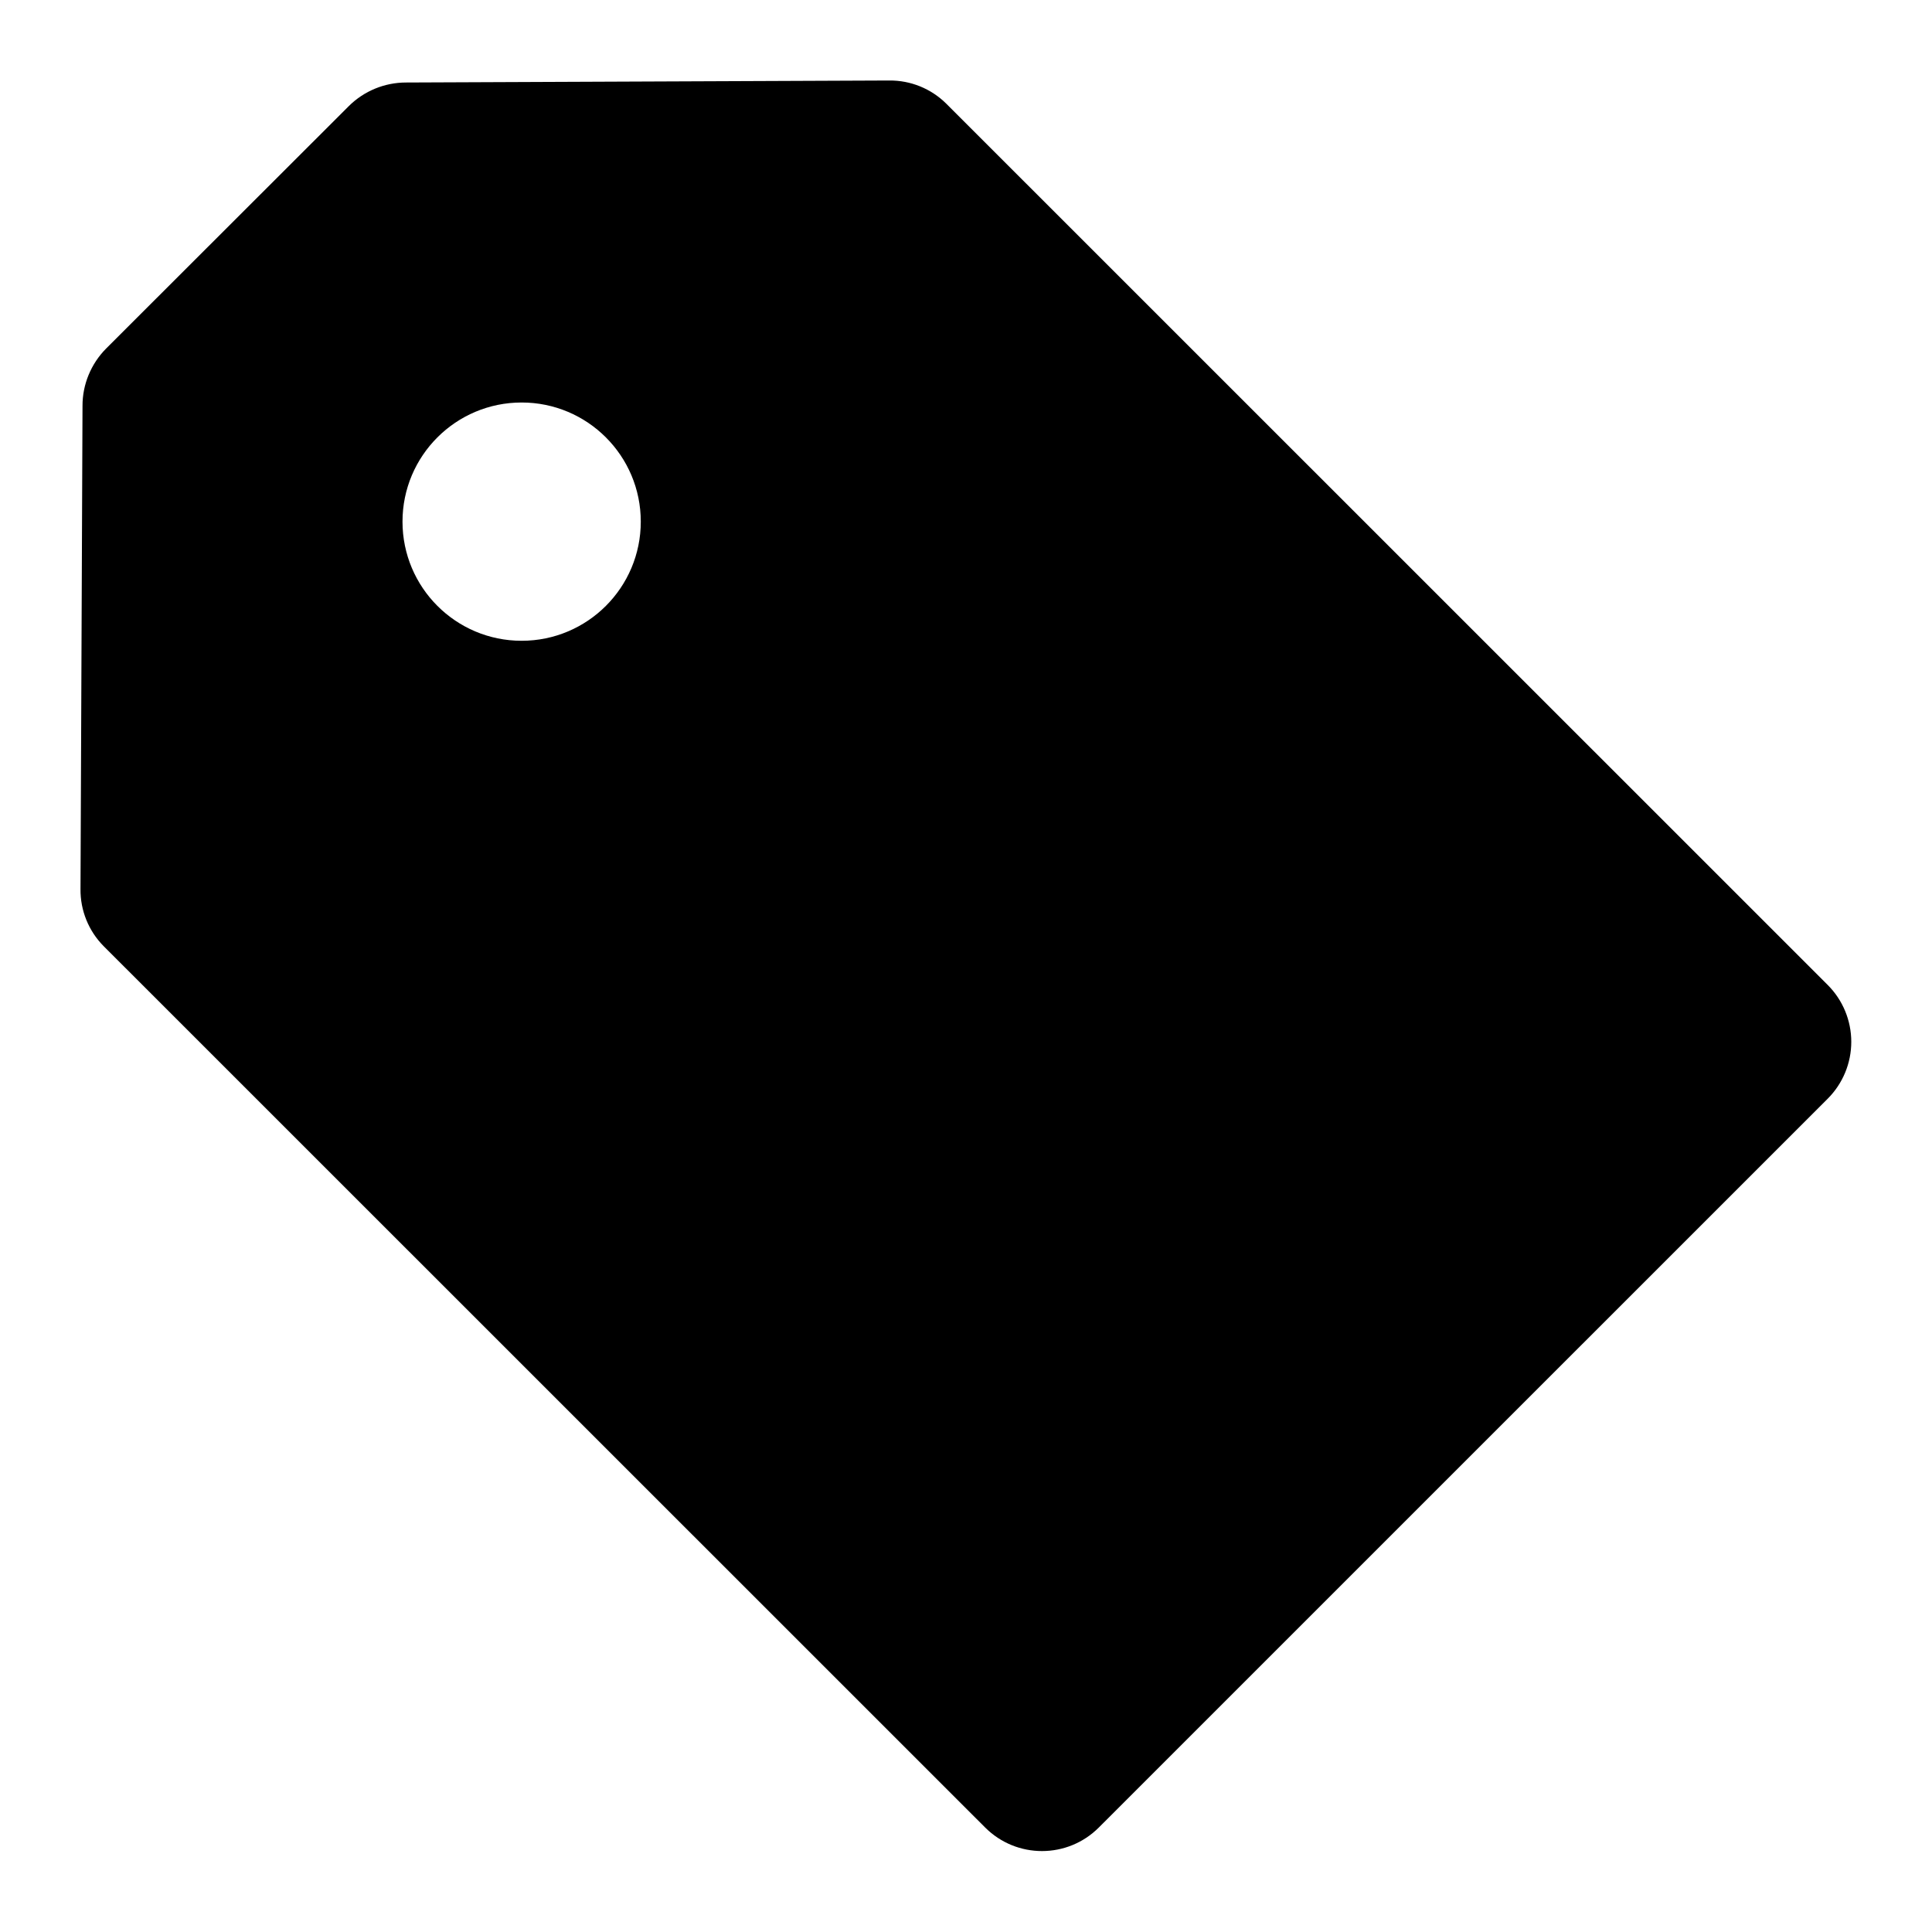
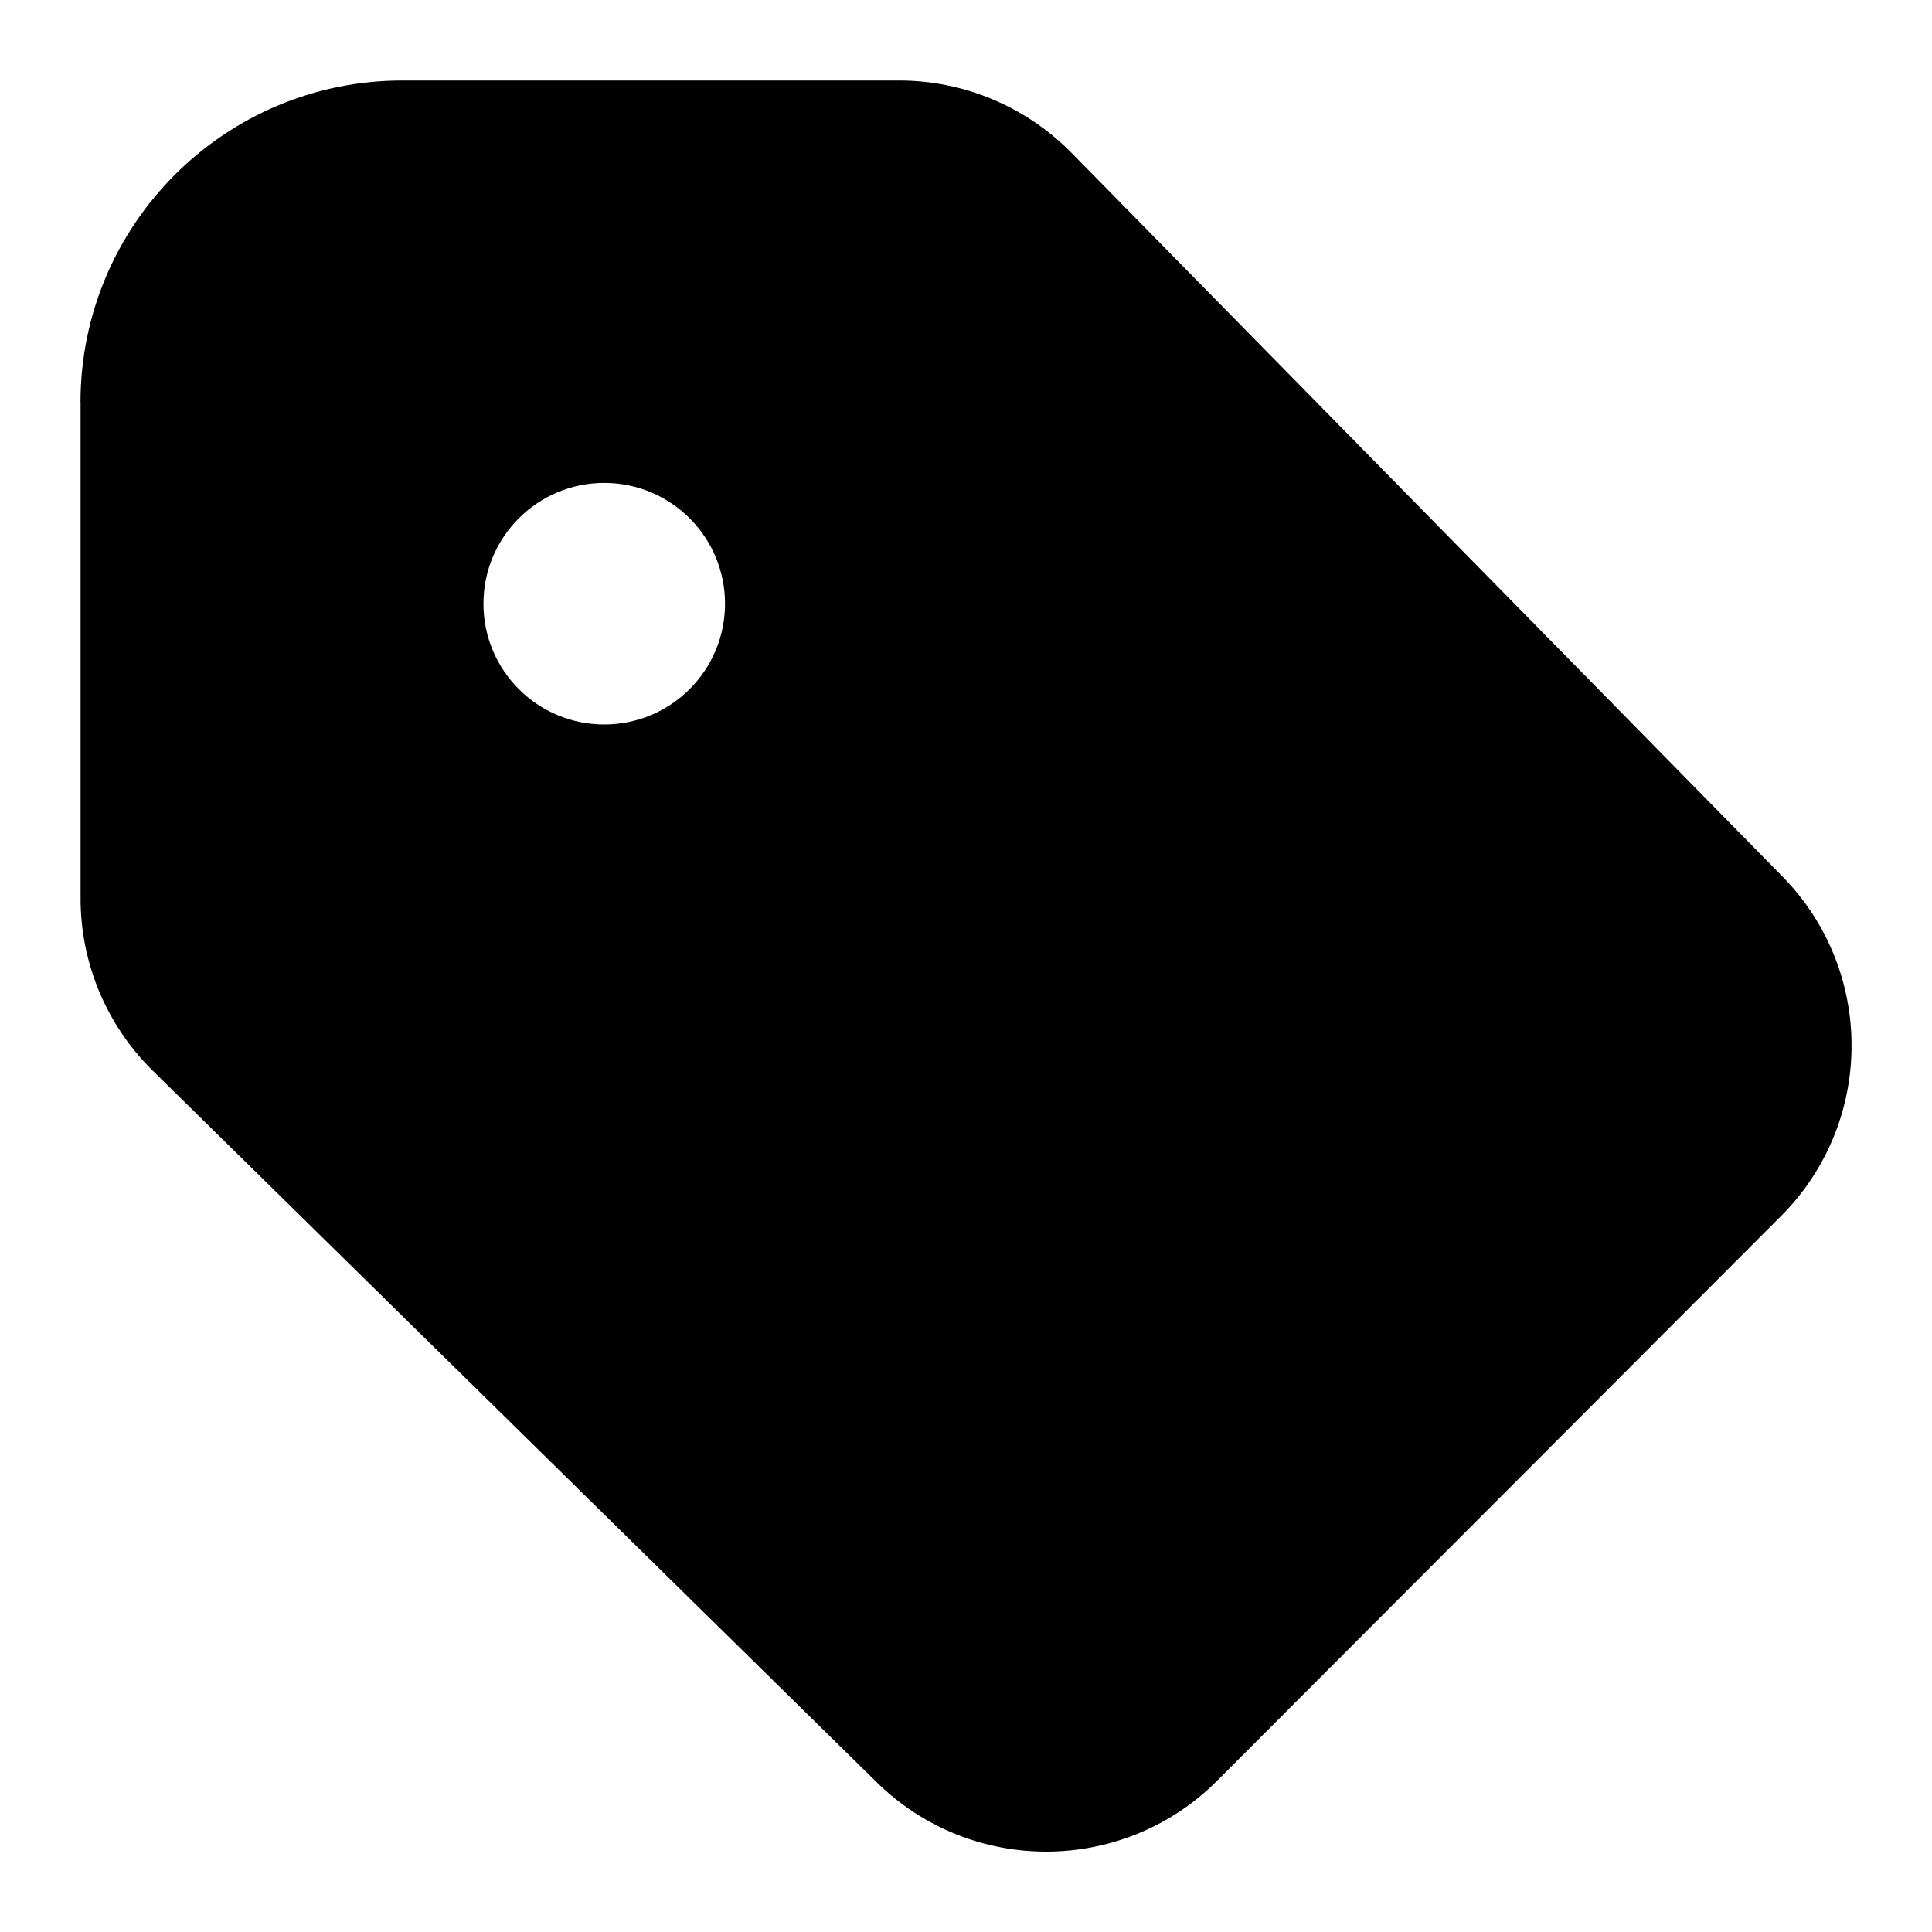
<svg xmlns="http://www.w3.org/2000/svg" viewBox="0 0 24 24">
-   <path d="M1 11.044a.992.992 0 0 0 .287.709l10.952 10.95a.998.998 0 0 0 1.412-.002l9.053-9.052a.999.999 0 0 0 0-1.414L11.754 1.287A.992.992 0 0 0 11.047 1l-6.003.025c-.266 0-.522.105-.711.293L1.318 4.33c-.188.19-.294.446-.293.712l-.025 6ZM7.96 6.48a1.48 1.48 0 1 1-2.96 0 1.48 1.48 0 0 1 2.96 0Z" />
+   <path fill-rule="evenodd" clip-rule="evenodd" d="M1 4.999A4 4 0 0 1 5.003 1h6.166c.806 0 1.577.324 2.141.898l8.832 8.99a2.998 2.998 0 0 1-.018 4.219l-7.004 7.014a3.002 3.002 0 0 1-4.228.02L1.897 13.3a2.998 2.998 0 0 1-.896-2.139V5ZM7.506 9a1.5 1.5 0 1 0 0-3.001 1.5 1.5 0 0 0 0 3.001Z" />
</svg>
